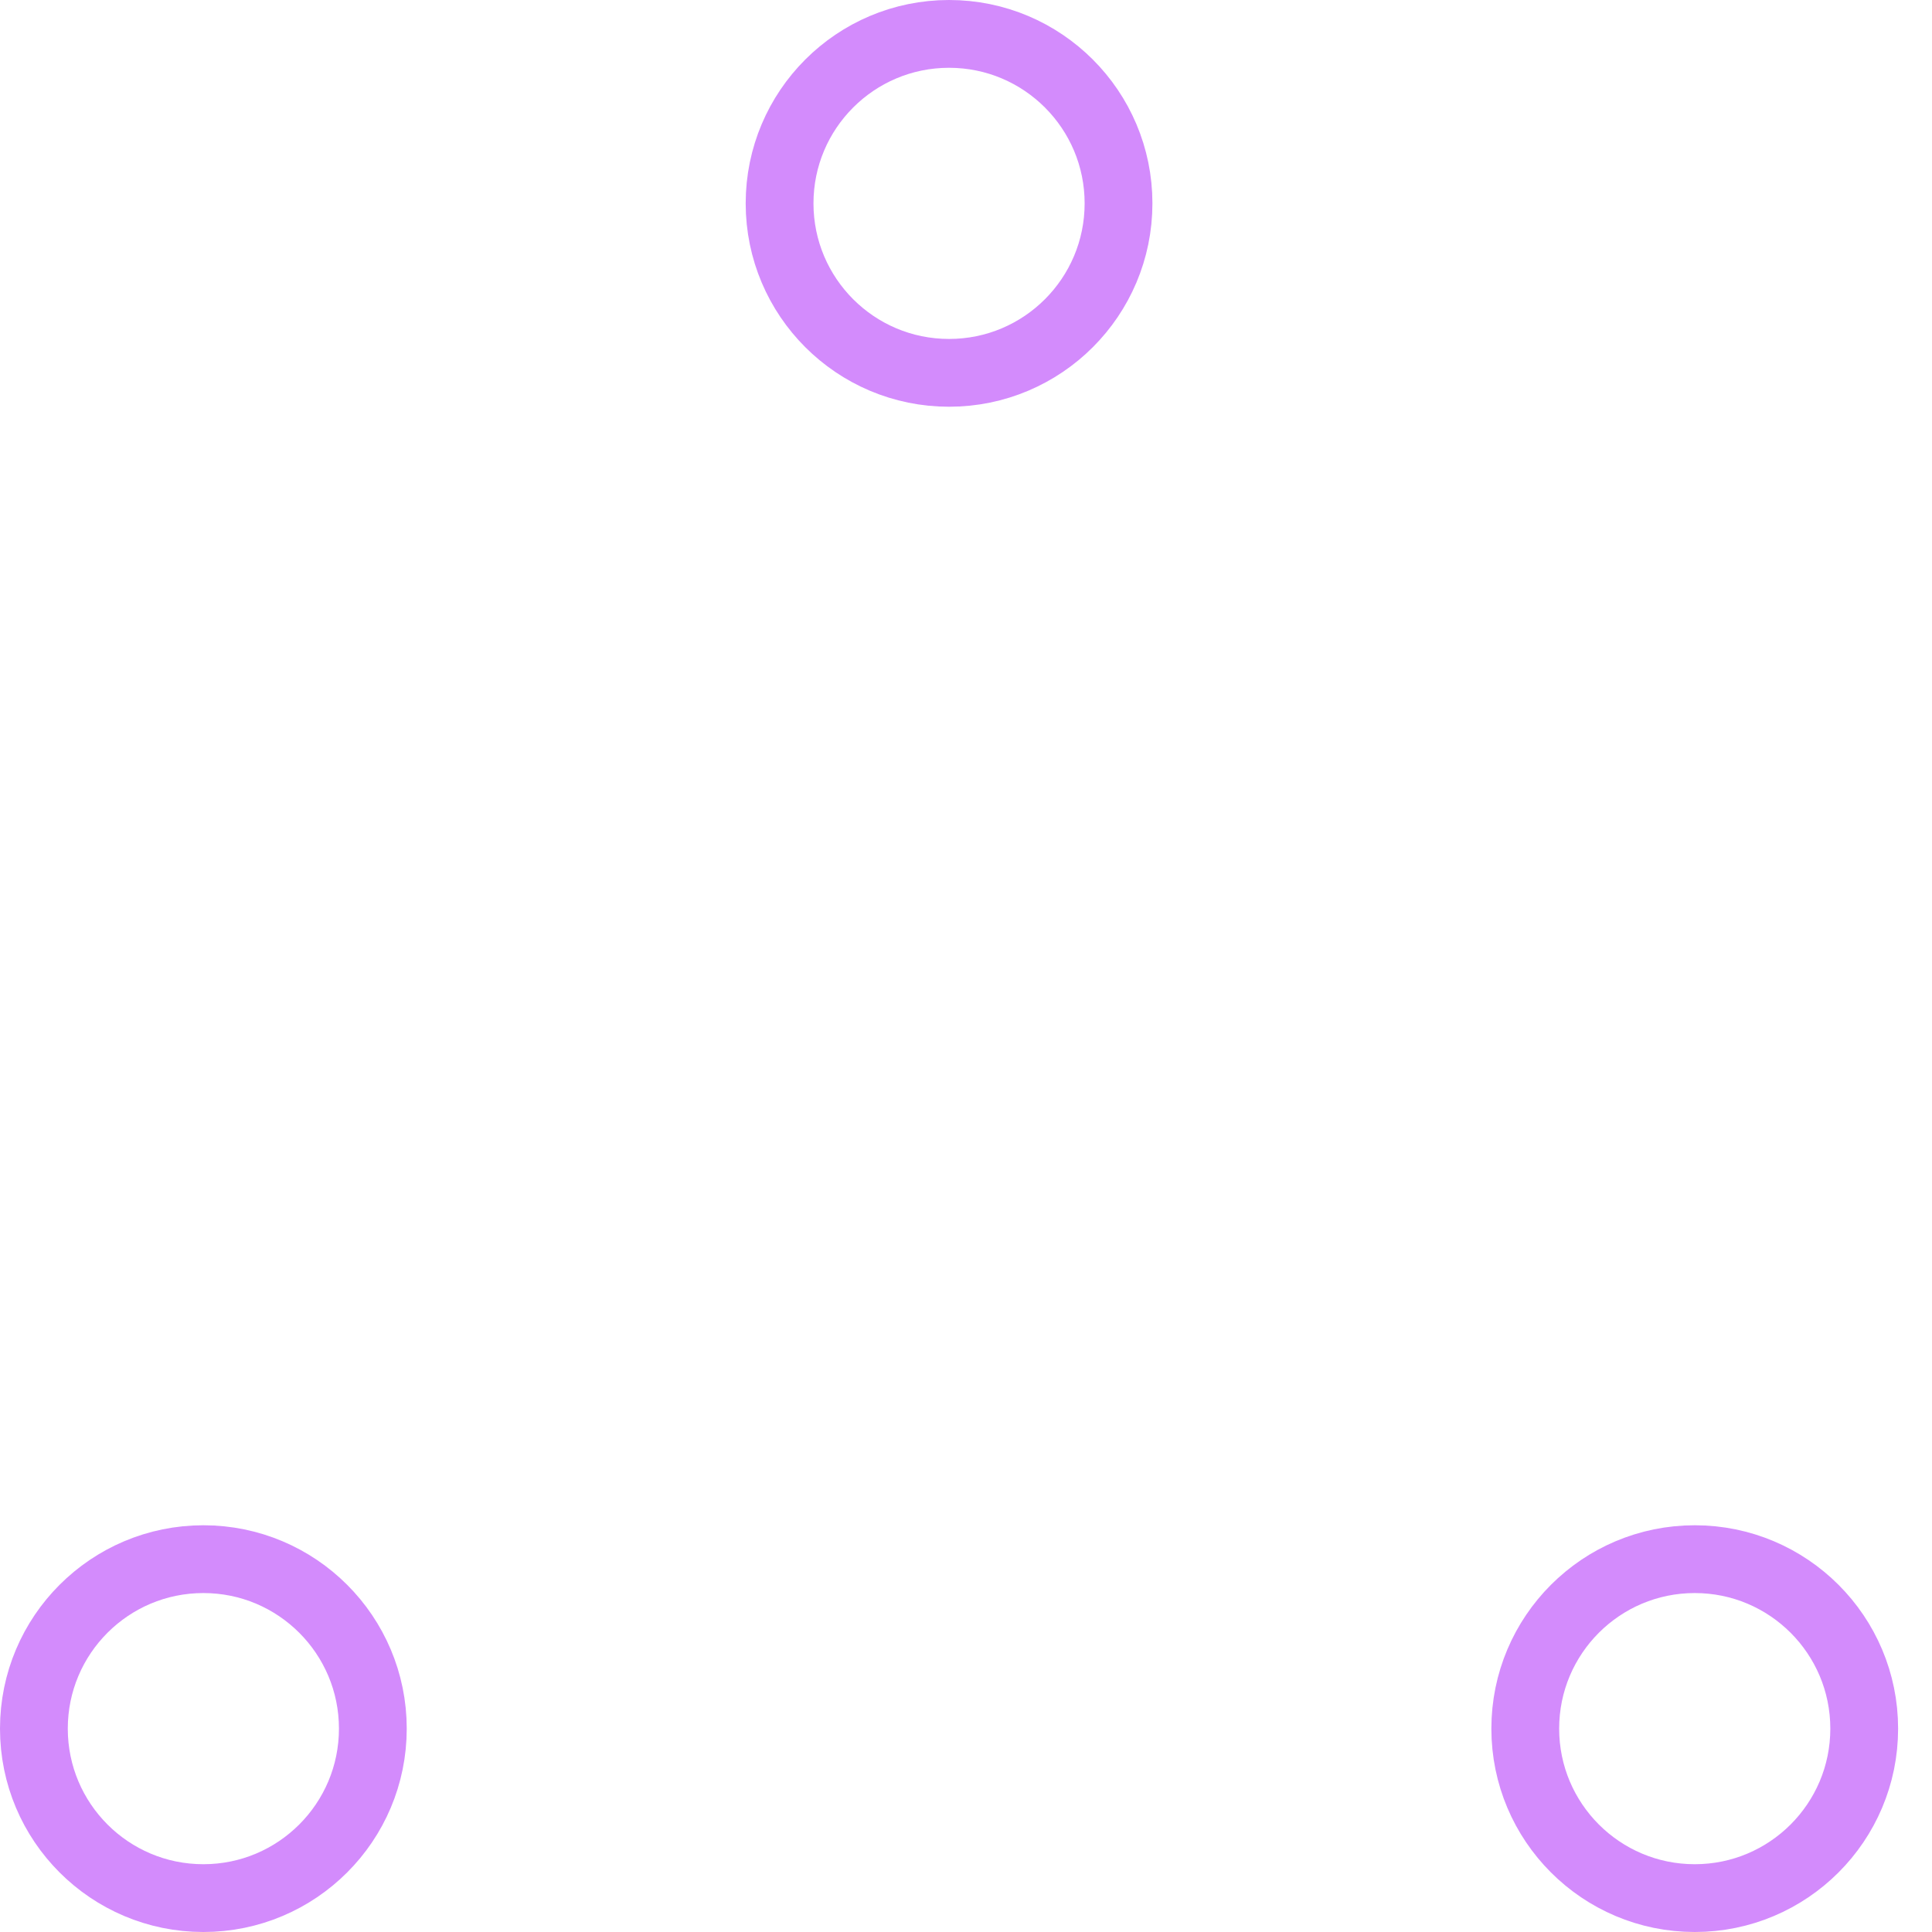
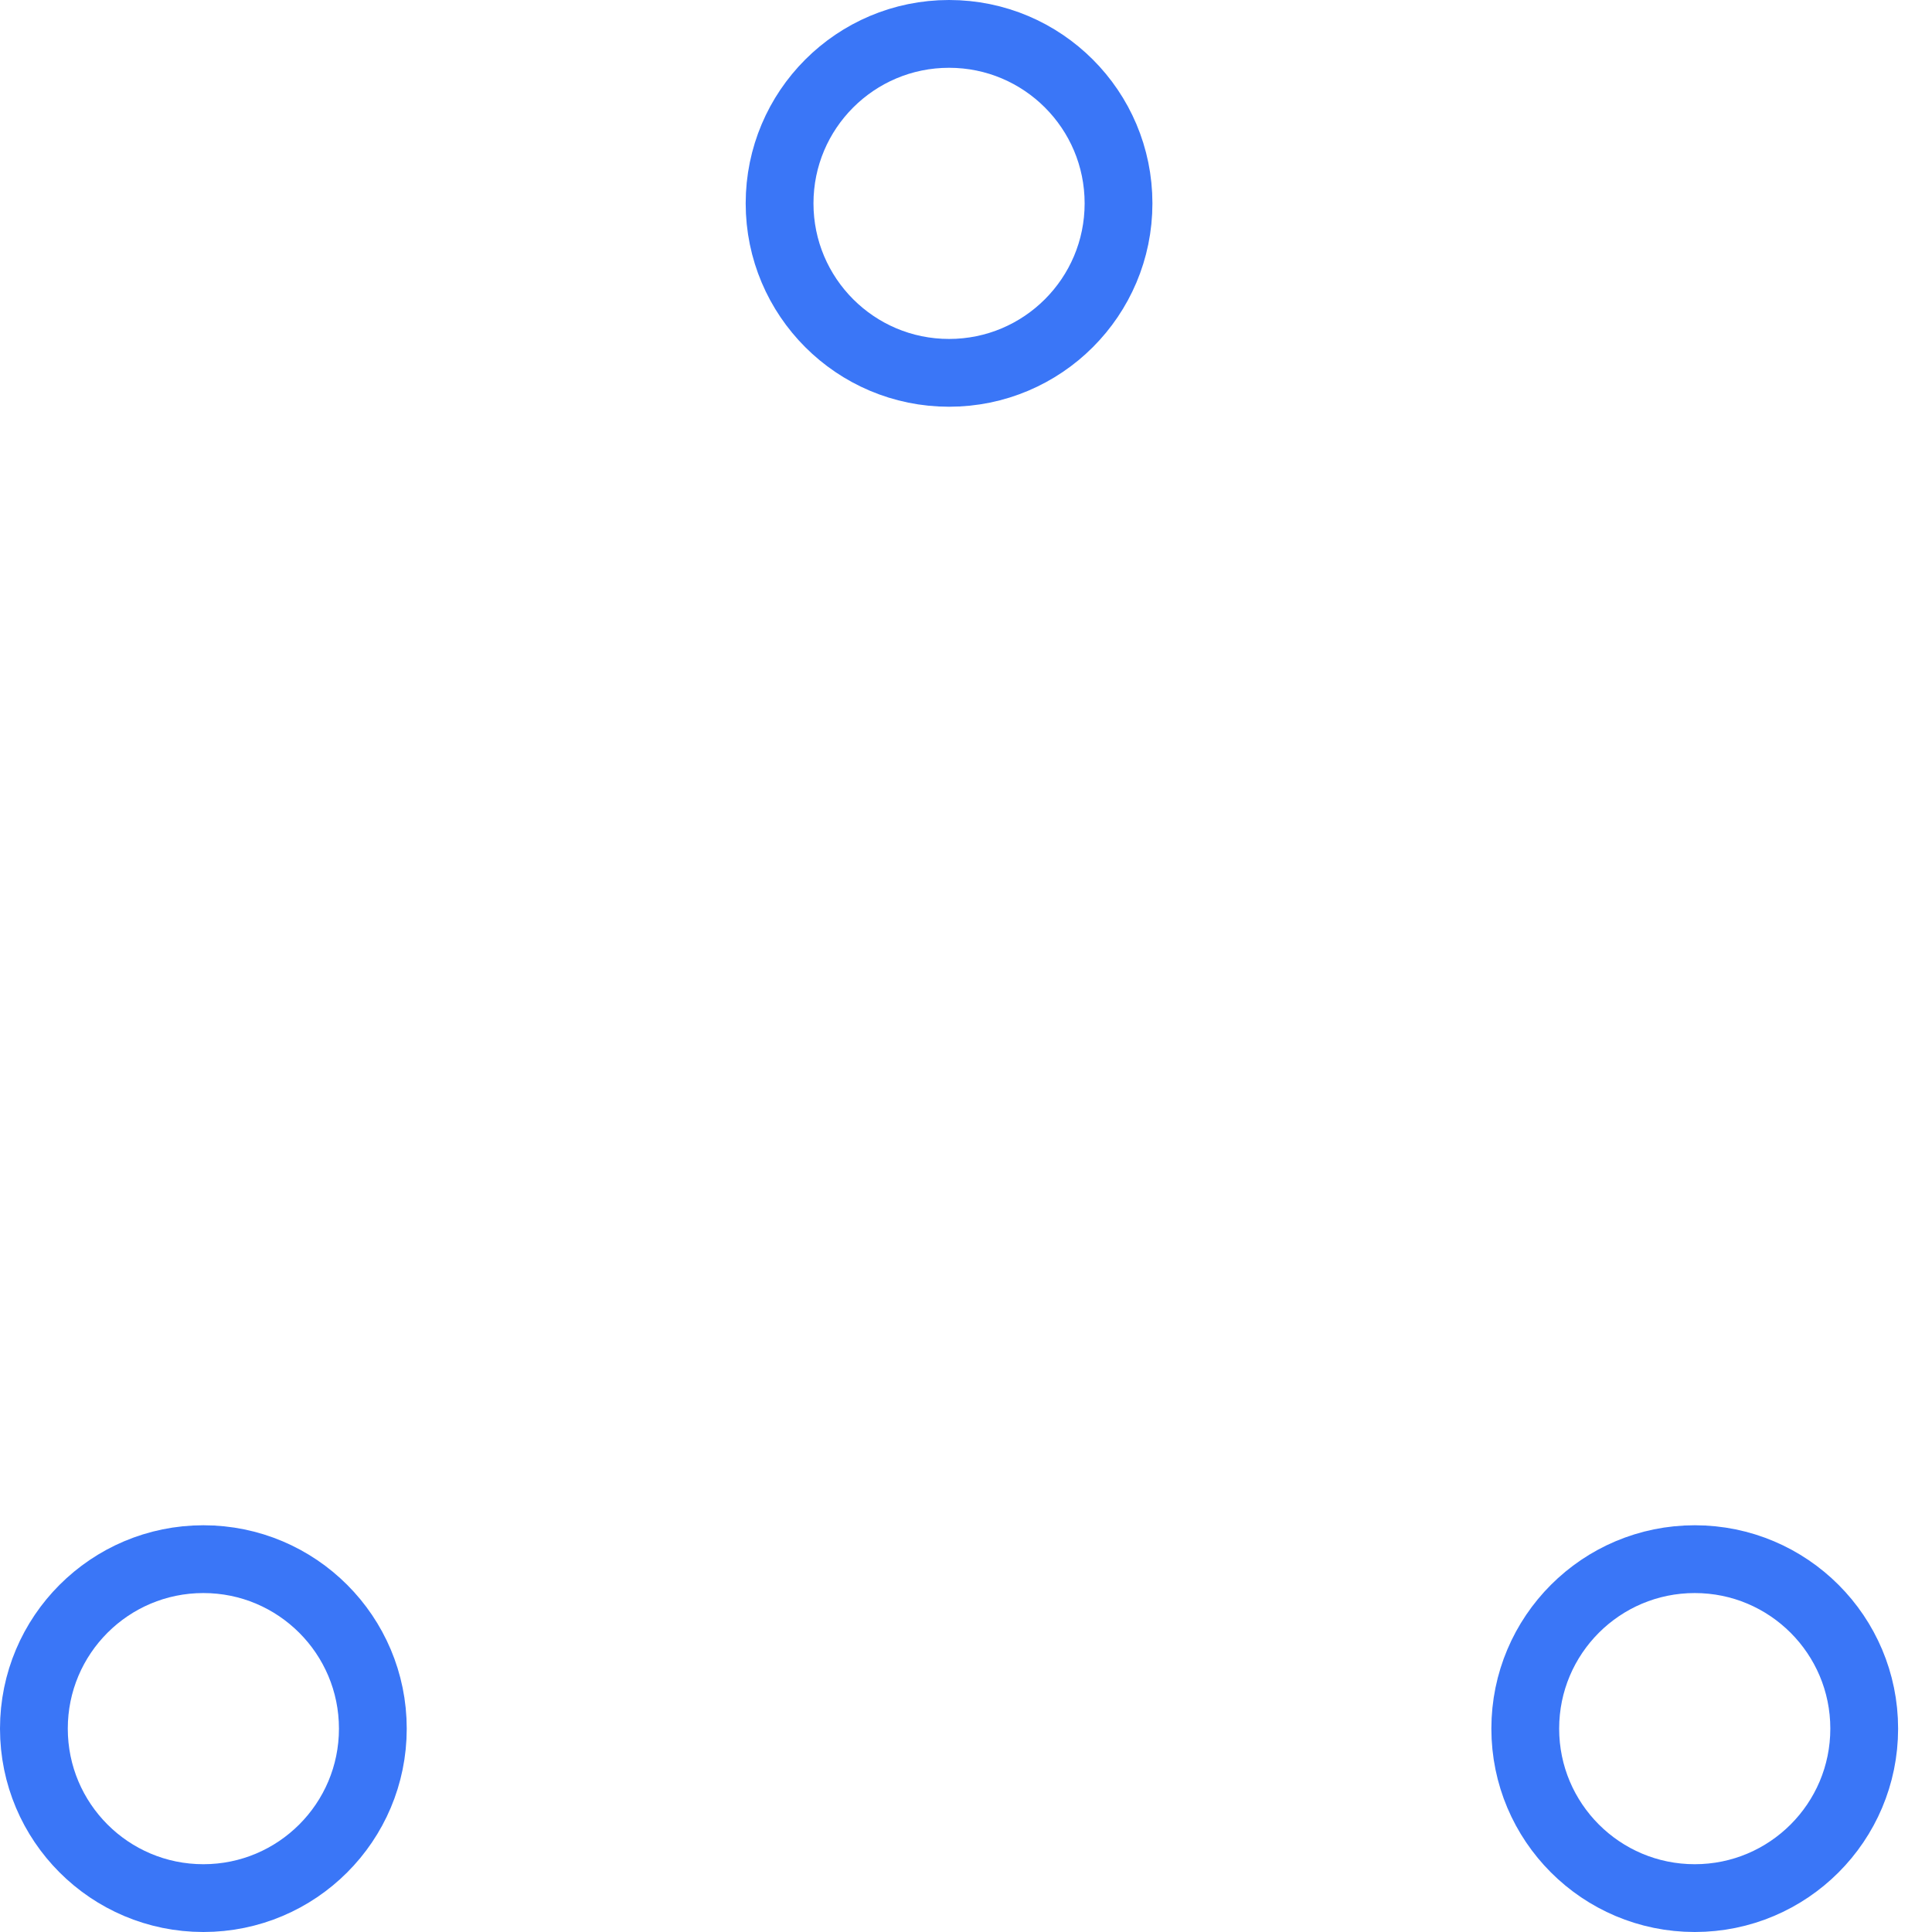
- <svg xmlns="http://www.w3.org/2000/svg" width="80" height="80" viewBox="0 0 57 57" stroke="#d38bfc">
+ <svg xmlns="http://www.w3.org/2000/svg" width="80" height="80" viewBox="0 0 57 57" stroke="#3a76f7">
  <g fill="none" fill-rule="evenodd">
    <g transform="translate(1 1)" stroke-width="2">
      <circle cx="5" cy="50" r="5">
        <animate attributeName="cy" begin="0s" dur="2.2s" values="50;5;50;50" calcMode="linear" repeatCount="indefinite" />
        <animate attributeName="cx" begin="0s" dur="2.2s" values="5;27;49;5" calcMode="linear" repeatCount="indefinite" />
      </circle>
      <circle cx="27" cy="5" r="5">
        <animate attributeName="cy" begin="0s" dur="2.2s" from="5" to="5" values="5;50;50;5" calcMode="linear" repeatCount="indefinite" />
        <animate attributeName="cx" begin="0s" dur="2.2s" from="27" to="27" values="27;49;5;27" calcMode="linear" repeatCount="indefinite" />
      </circle>
      <circle cx="49" cy="50" r="5">
        <animate attributeName="cy" begin="0s" dur="2.2s" values="50;50;5;50" calcMode="linear" repeatCount="indefinite" />
        <animate attributeName="cx" from="49" to="49" begin="0s" dur="2.2s" values="49;5;27;49" calcMode="linear" repeatCount="indefinite" />
      </circle>
    </g>
  </g>
</svg>
